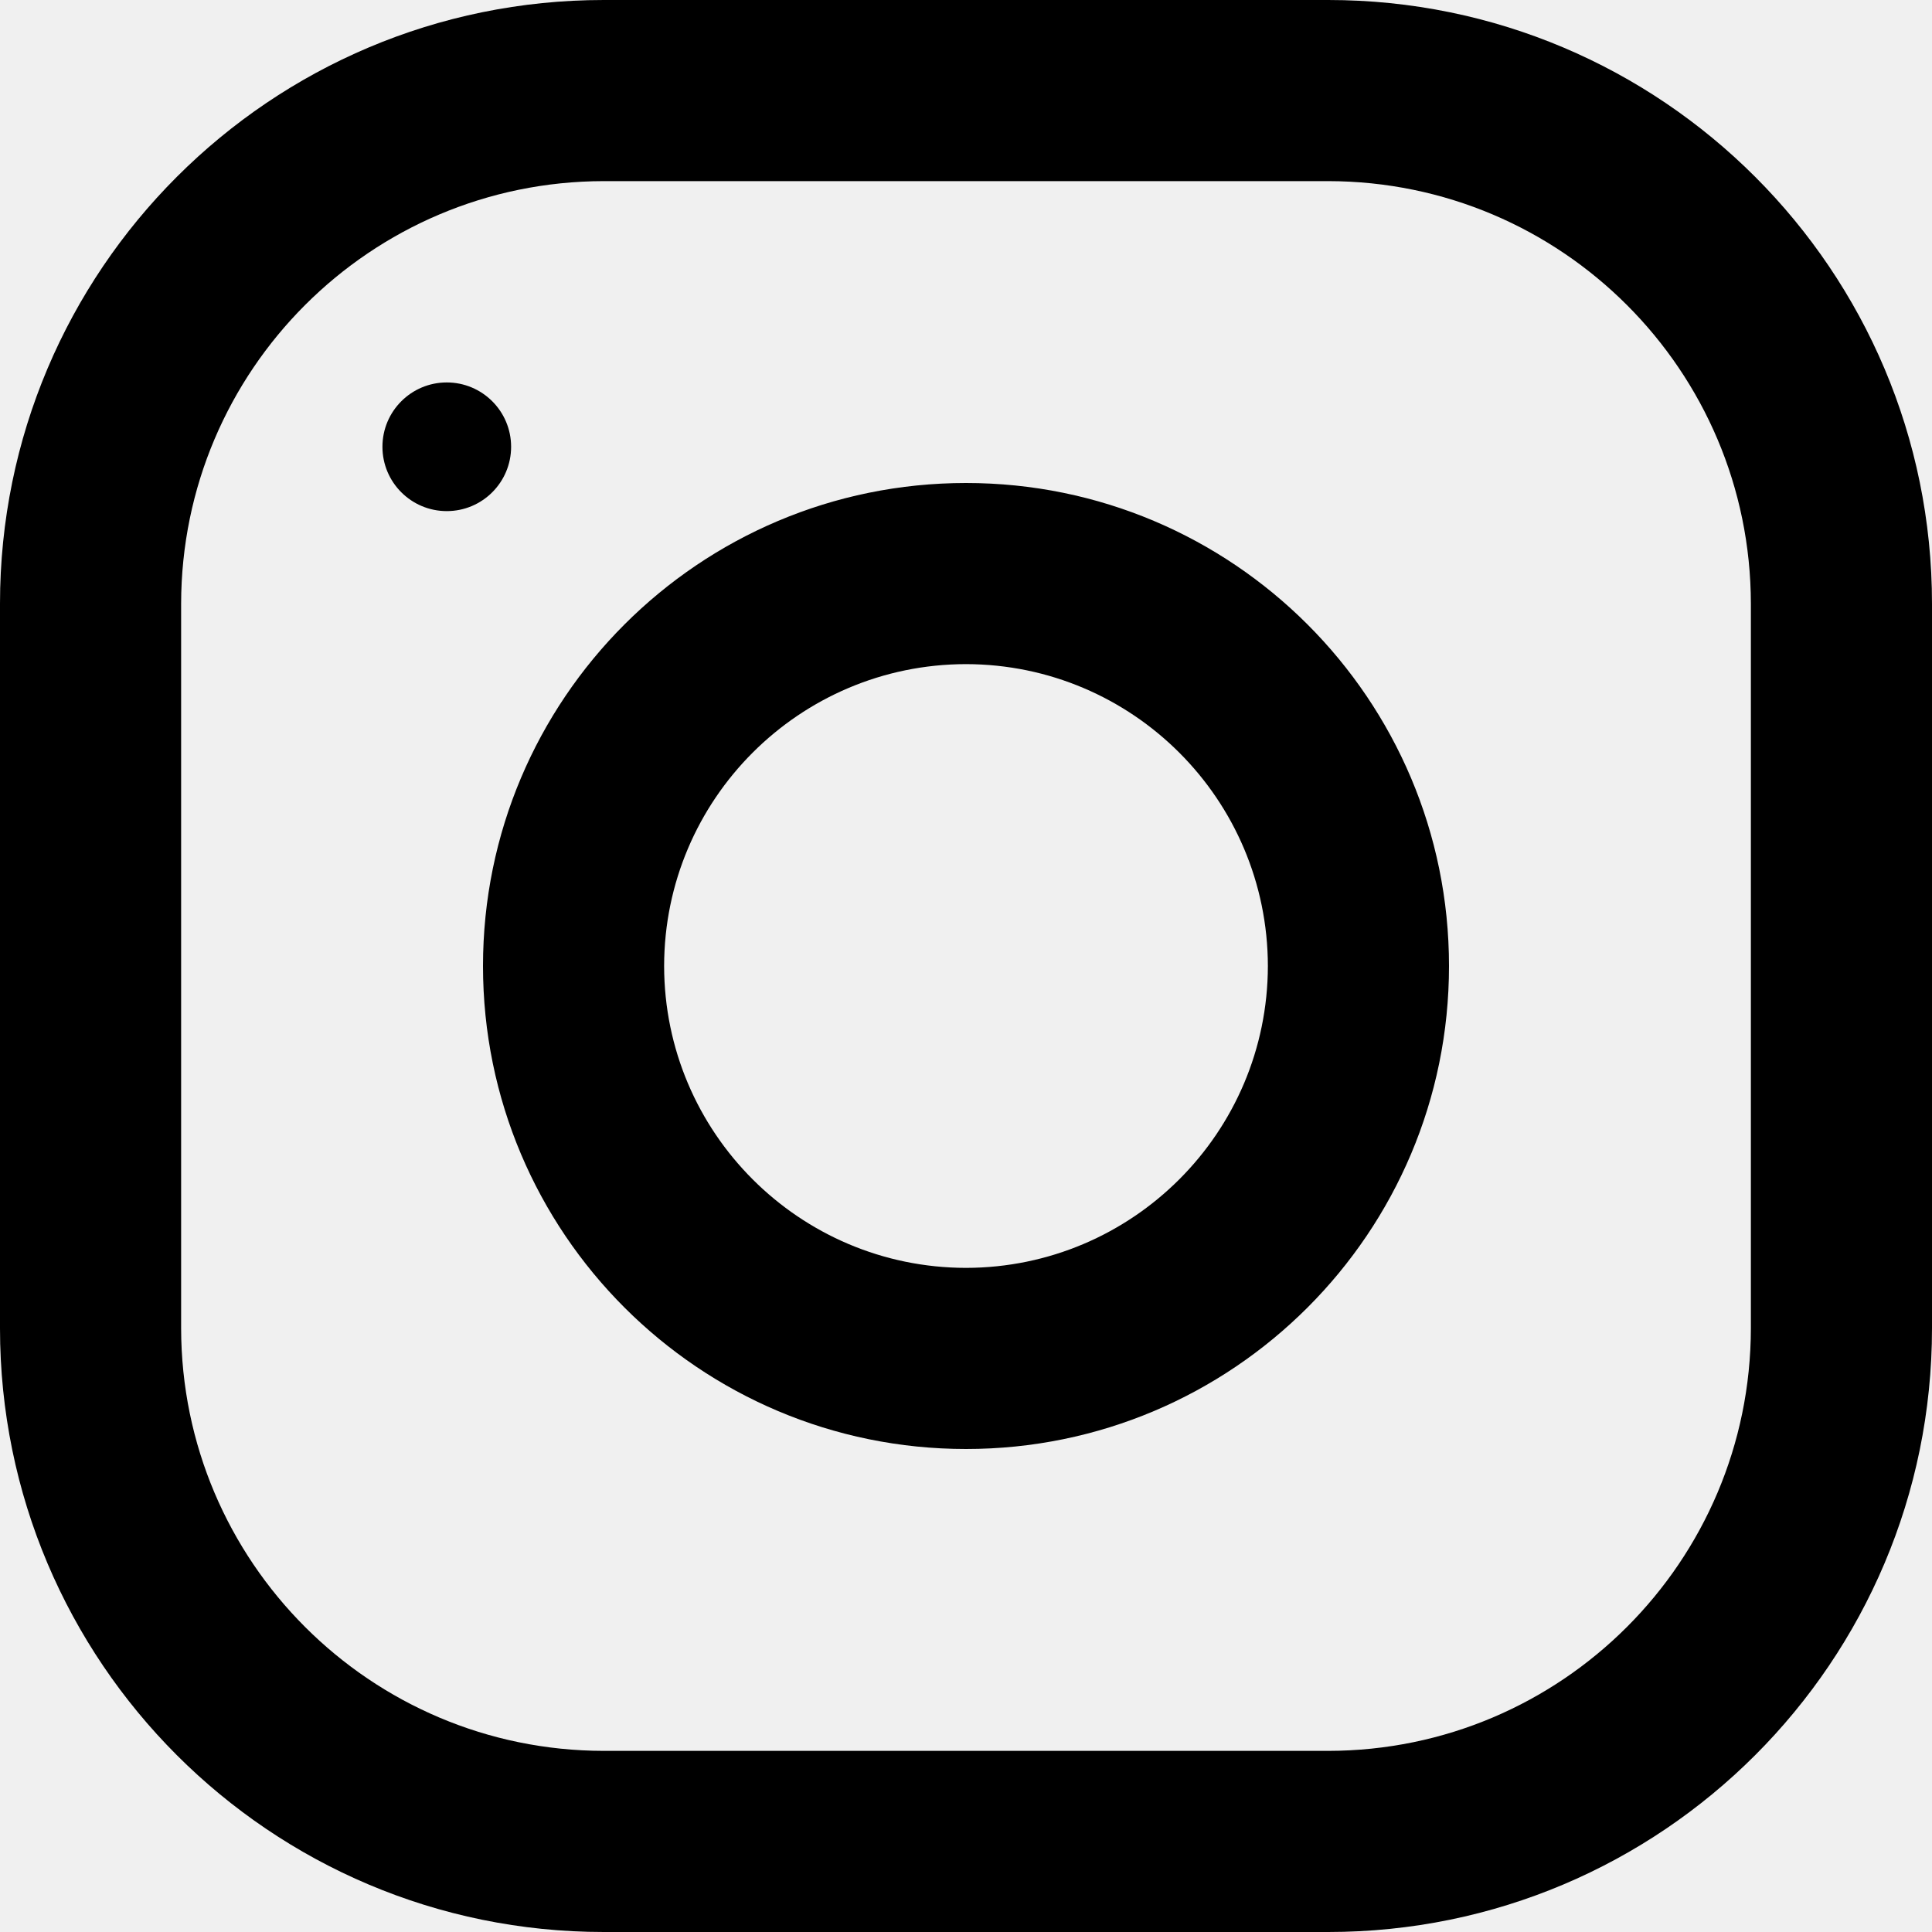
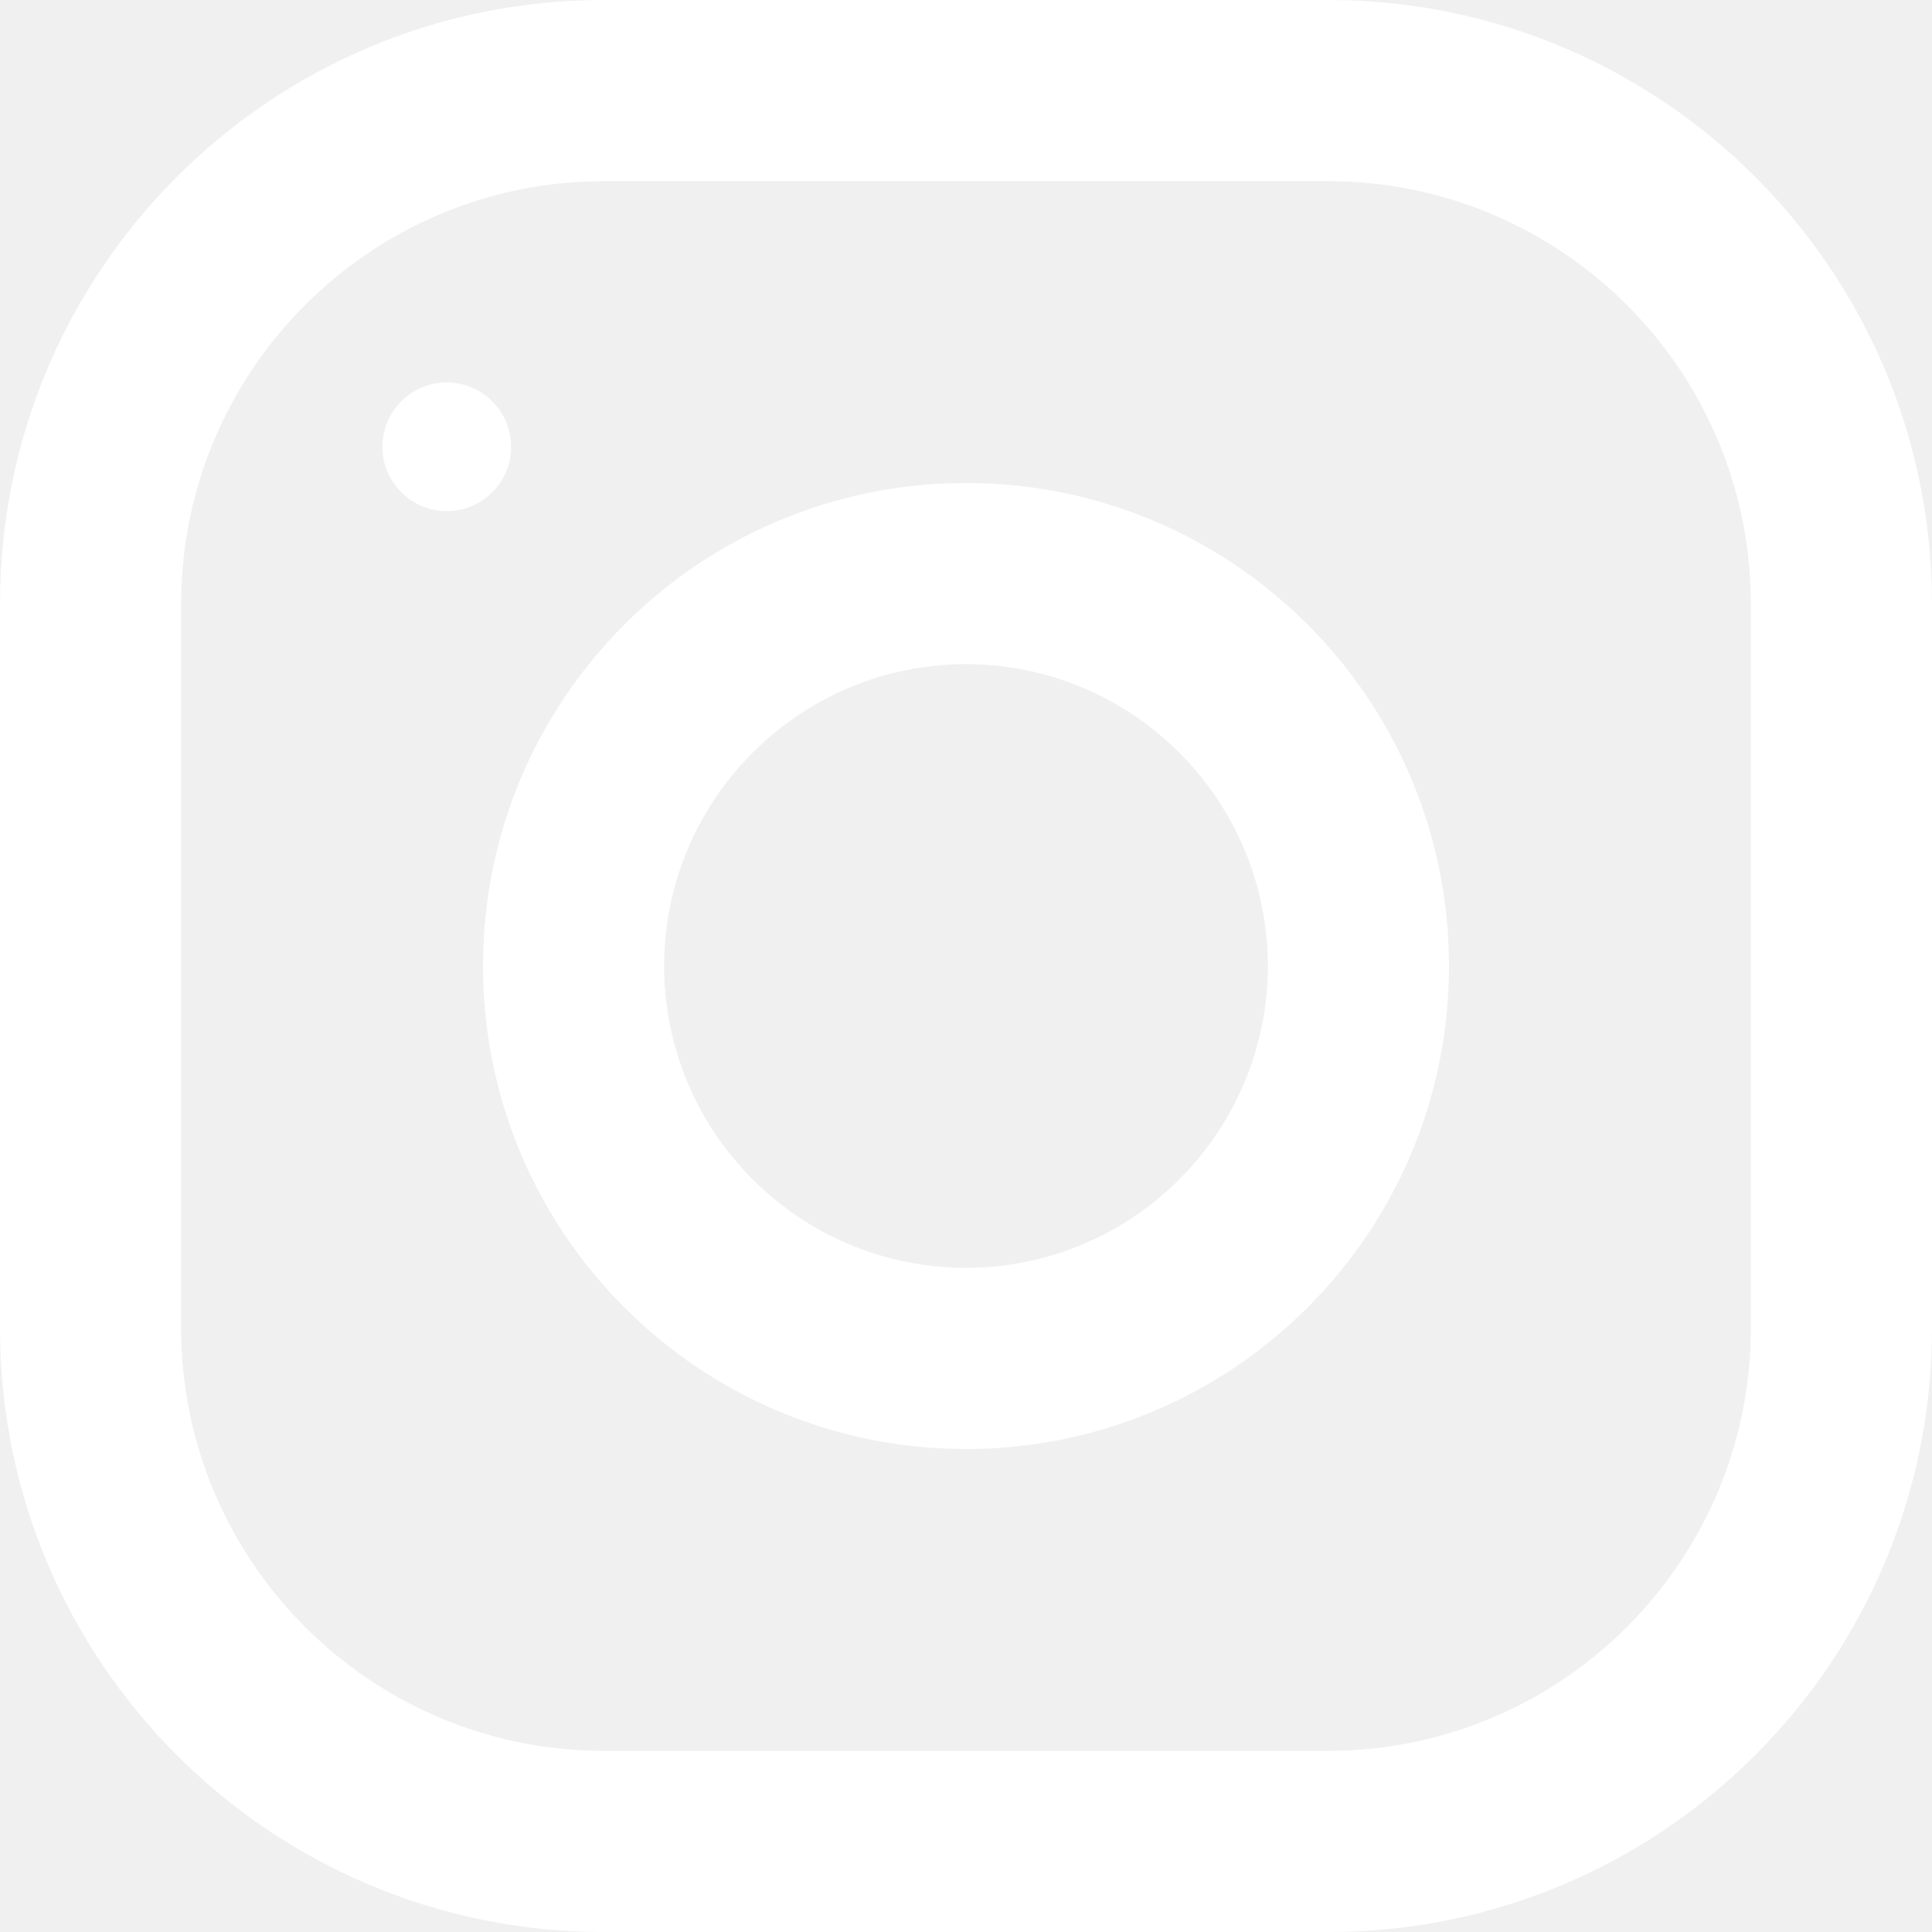
<svg xmlns="http://www.w3.org/2000/svg" width="20" height="20" fill="none">
-   <path d="M0 6.25v7.5A6.25 6.25 0 006.25 20h7.5A6.25 6.25 0 0020 13.75v-7.5A6.25 6.25 0 0013.75 0h-7.5A6.25 6.25 0 000 6.25zm13.75-4.375a4.38 4.38 0 014.375 4.375v7.5a4.38 4.38 0 01-4.375 4.375h-7.5a4.38 4.38 0 01-4.375-4.375v-7.5A4.38 4.38 0 016.25 1.875h7.5z" fill="#000" />
-   <path d="M5 10a5 5 0 1010 0 5 5 0 00-10 0zm8.125 0A3.13 3.13 0 0110 13.125 3.129 3.129 0 016.875 10 3.129 3.129 0 0110 6.875 3.13 3.13 0 0113.125 10zM5.291 4.625a.666.666 0 10-1.332 0 .666.666 0 001.332 0z" fill="#000" />
+   <path d="M0 6.25v7.5A6.25 6.25 0 006.25 20h7.5A6.25 6.25 0 0020 13.75v-7.5A6.25 6.25 0 0013.75 0h-7.5A6.25 6.25 0 000 6.25zm13.75-4.375a4.38 4.38 0 014.375 4.375v7.5a4.38 4.38 0 01-4.375 4.375h-7.5a4.38 4.38 0 01-4.375-4.375v-7.5A4.38 4.38 0 016.25 1.875h7.5z" fill="#fff" />
+   <path d="M5 10a5 5 0 1010 0 5 5 0 00-10 0zm8.125 0A3.13 3.13 0 0110 13.125 3.129 3.129 0 016.875 10 3.129 3.129 0 0110 6.875 3.13 3.13 0 0113.125 10zM5.291 4.625a.666.666 0 10-1.332 0 .666.666 0 001.332 0z" fill="#fff" />
</svg>
